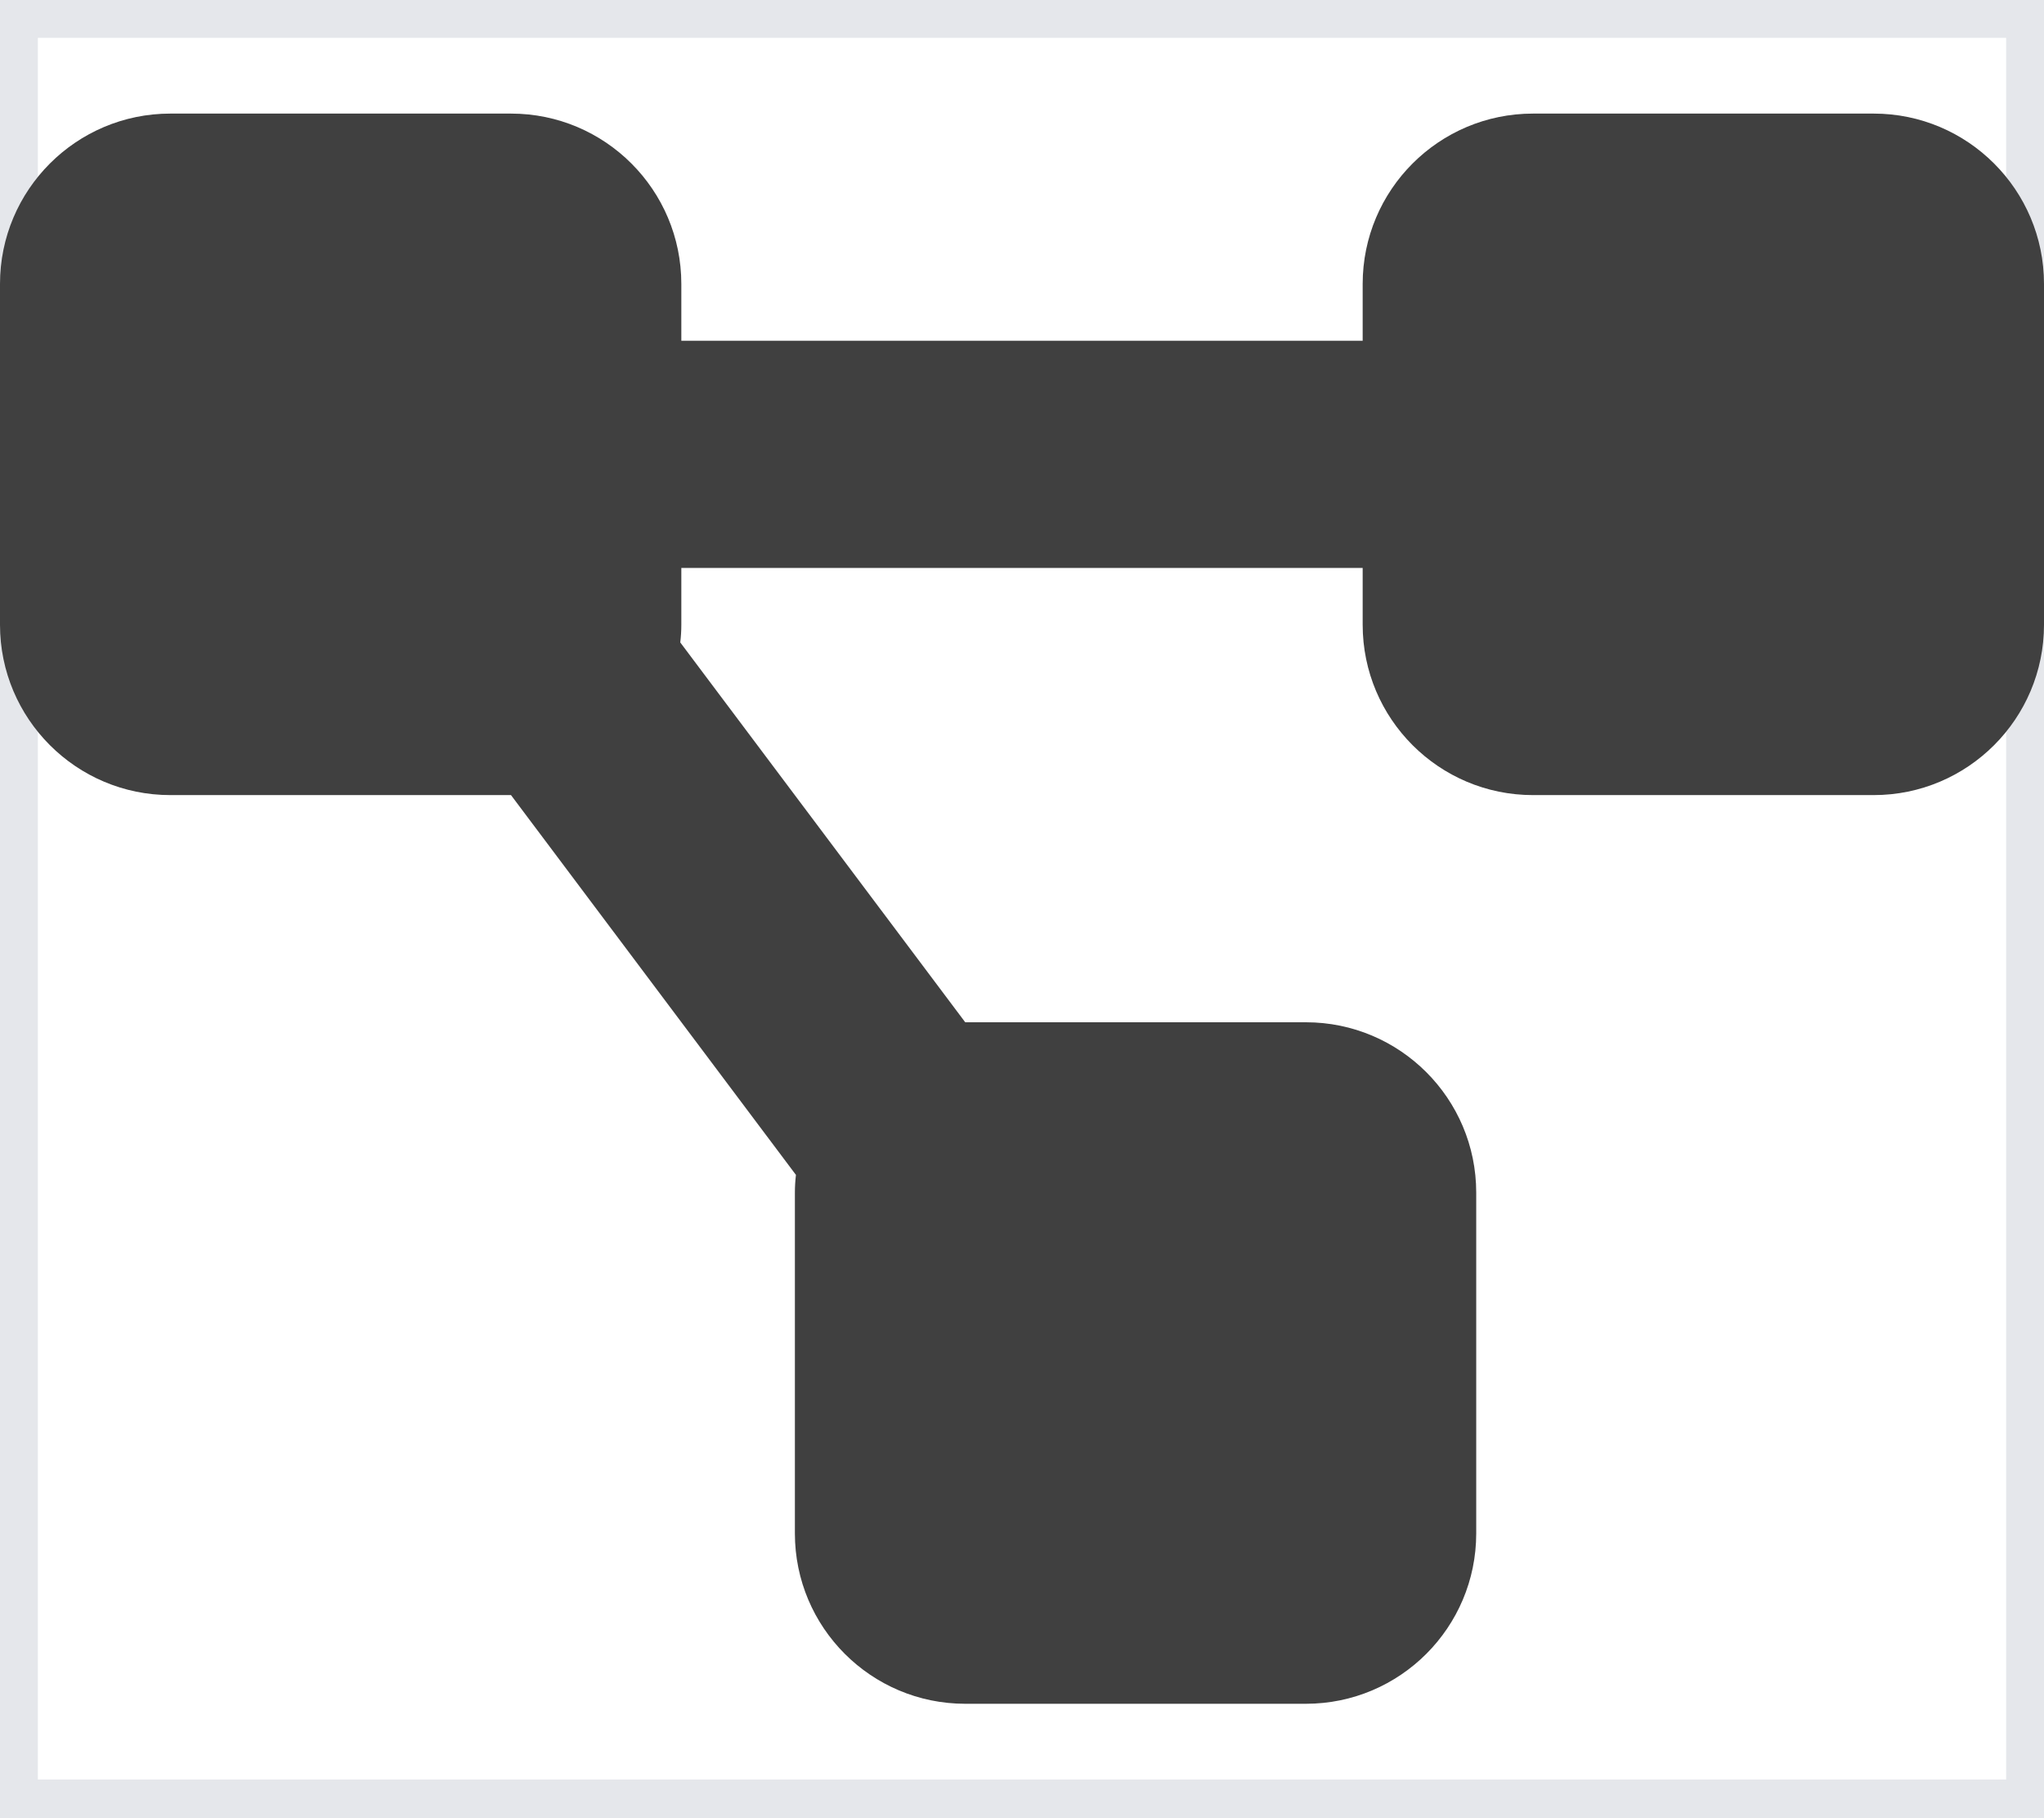
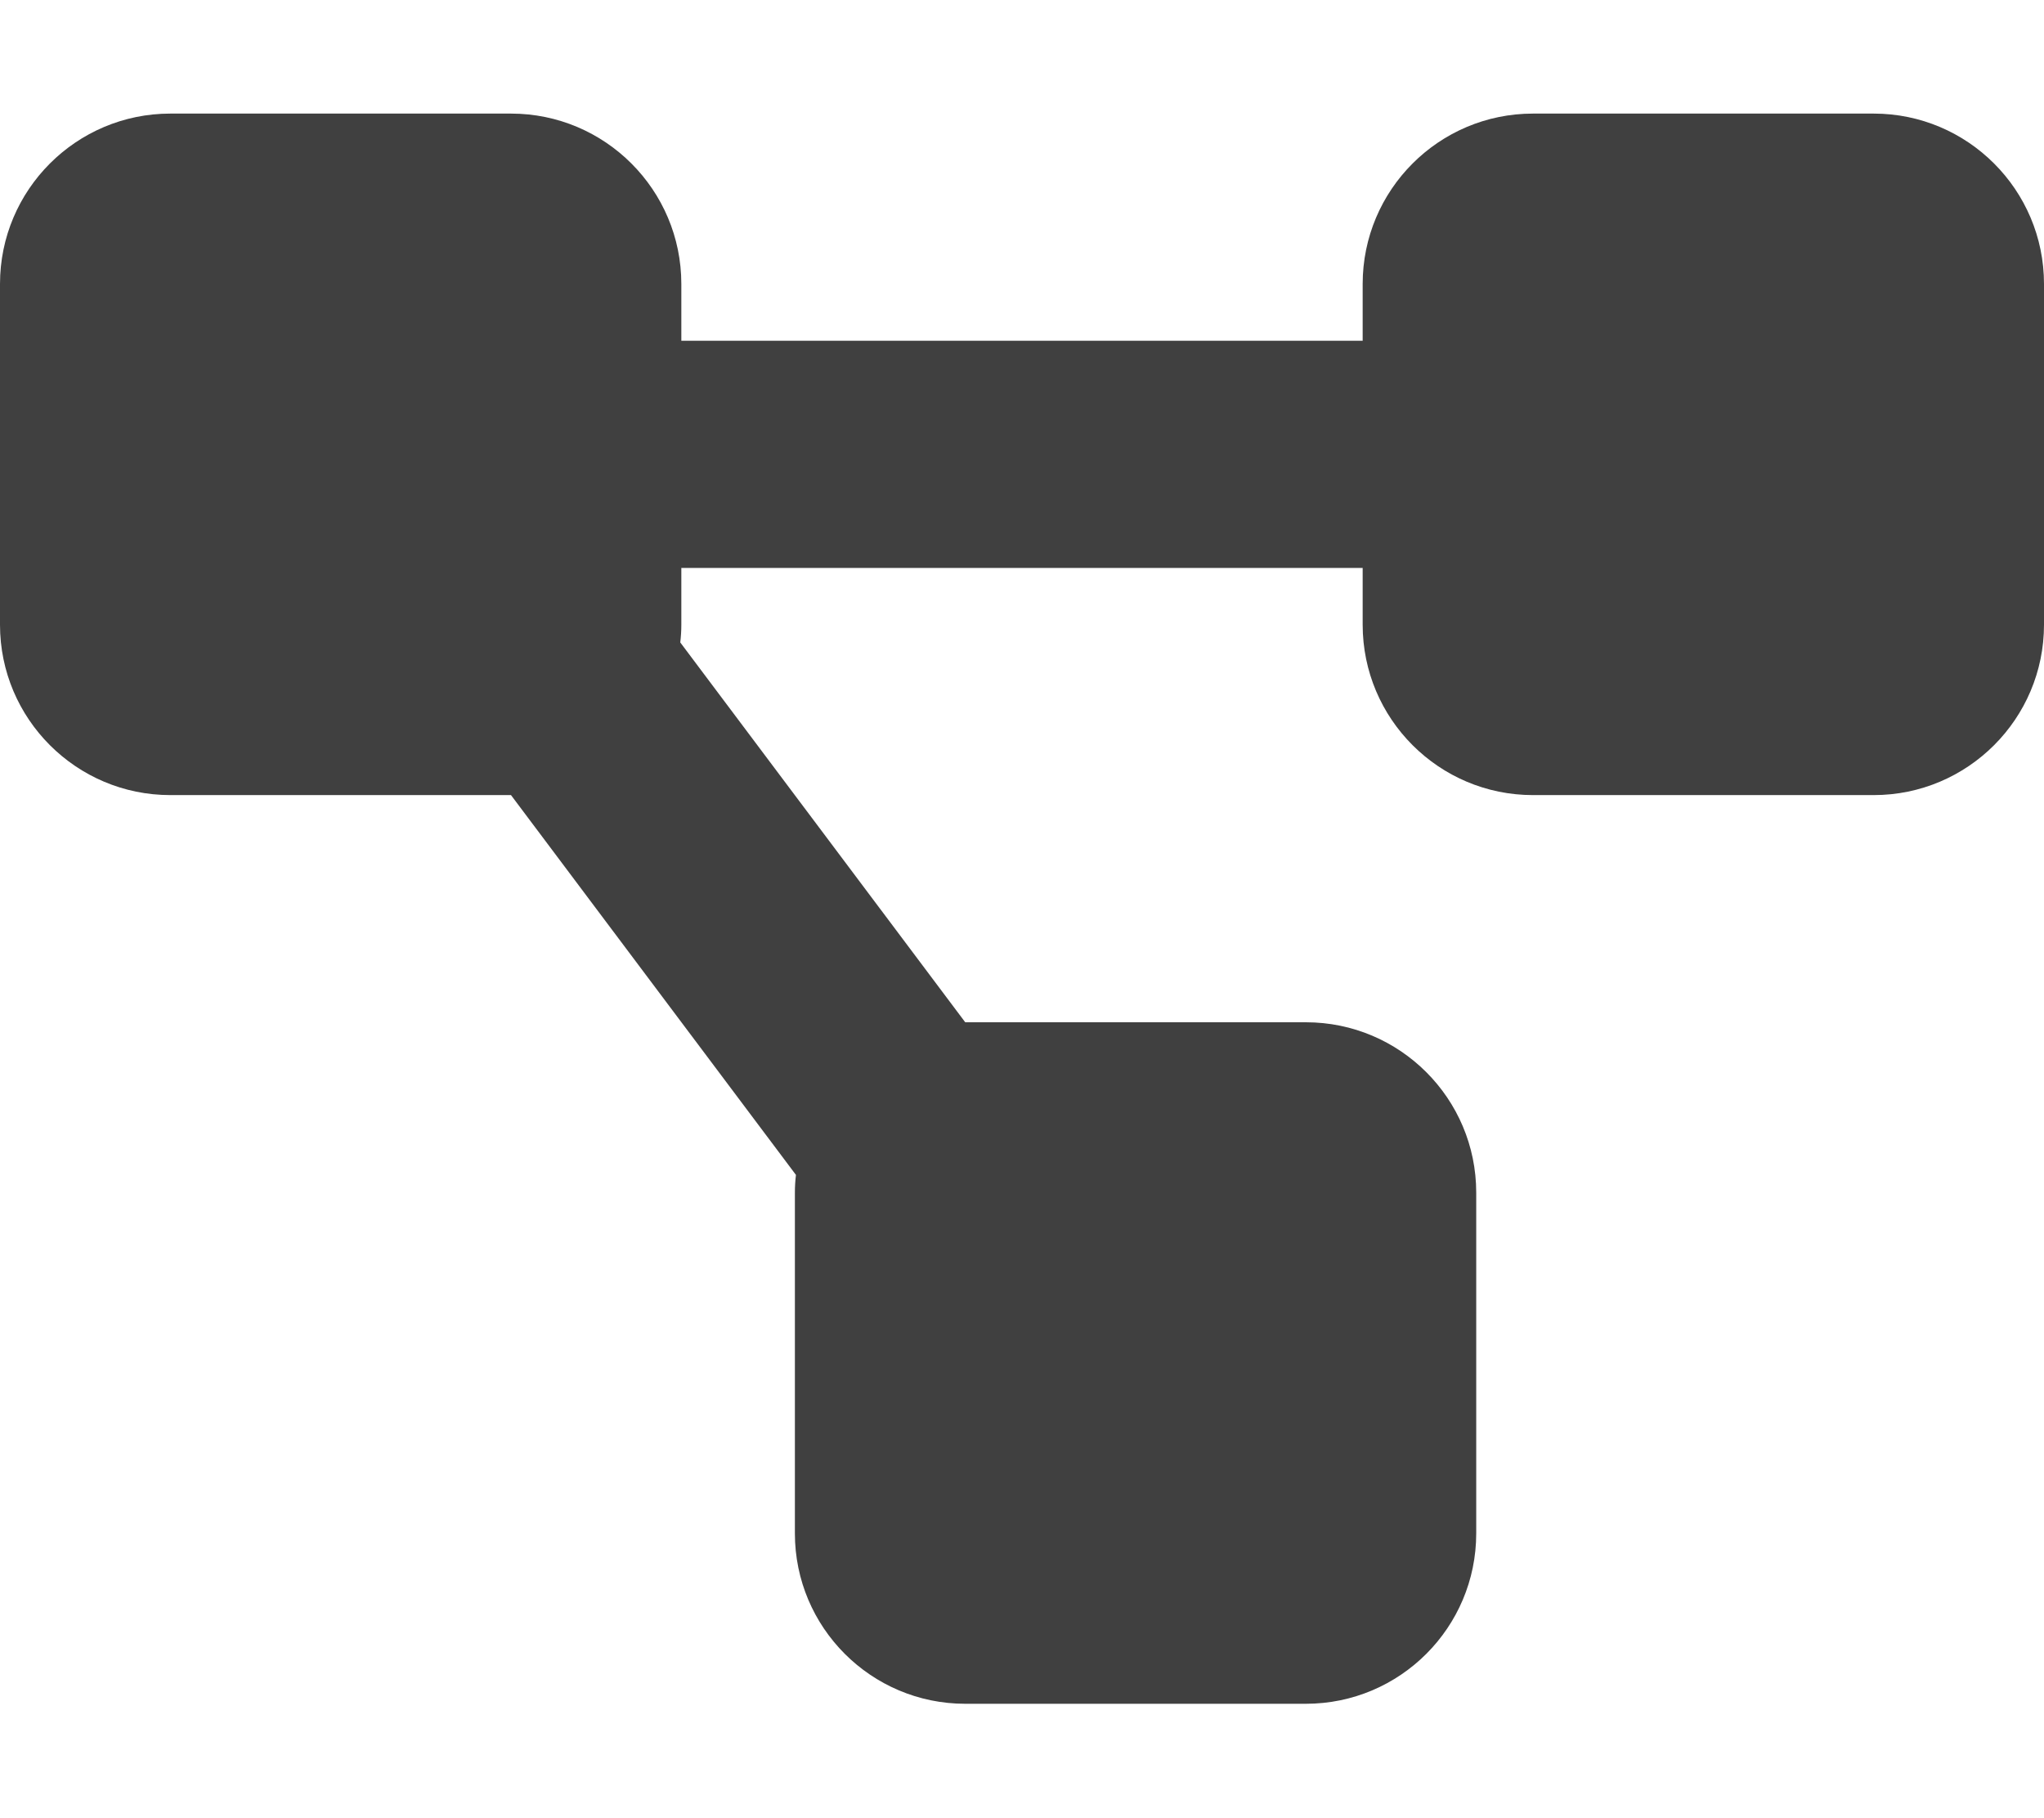
<svg xmlns="http://www.w3.org/2000/svg" width="27" height="24" viewBox="0 0 27 24" fill="none">
-   <path d="M27 24H0V0H27V24Z" stroke="#E5E7EB" />
  <path d="M0 3.75C0 2.508 1.008 1.5 2.25 1.5H6.75C7.992 1.5 9 2.508 9 3.75V4.5H18V3.75C18 2.508 19.008 1.5 20.25 1.5H24.75C25.992 1.5 27 2.508 27 3.75V8.25C27 9.492 25.992 10.5 24.75 10.5H20.25C19.008 10.5 18 9.492 18 8.25V7.5H9V8.25C9 8.33 8.995 8.409 8.986 8.484L12.75 13.5H17.25C18.492 13.5 19.5 14.508 19.5 15.75V20.25C19.5 21.492 18.492 22.5 17.25 22.5H12.75C11.508 22.5 10.5 21.492 10.5 20.25V15.75C10.5 15.67 10.505 15.591 10.514 15.516L6.75 10.5H2.25C1.008 10.5 0 9.492 0 8.25V3.75Z" fill="#404040" />
</svg>
